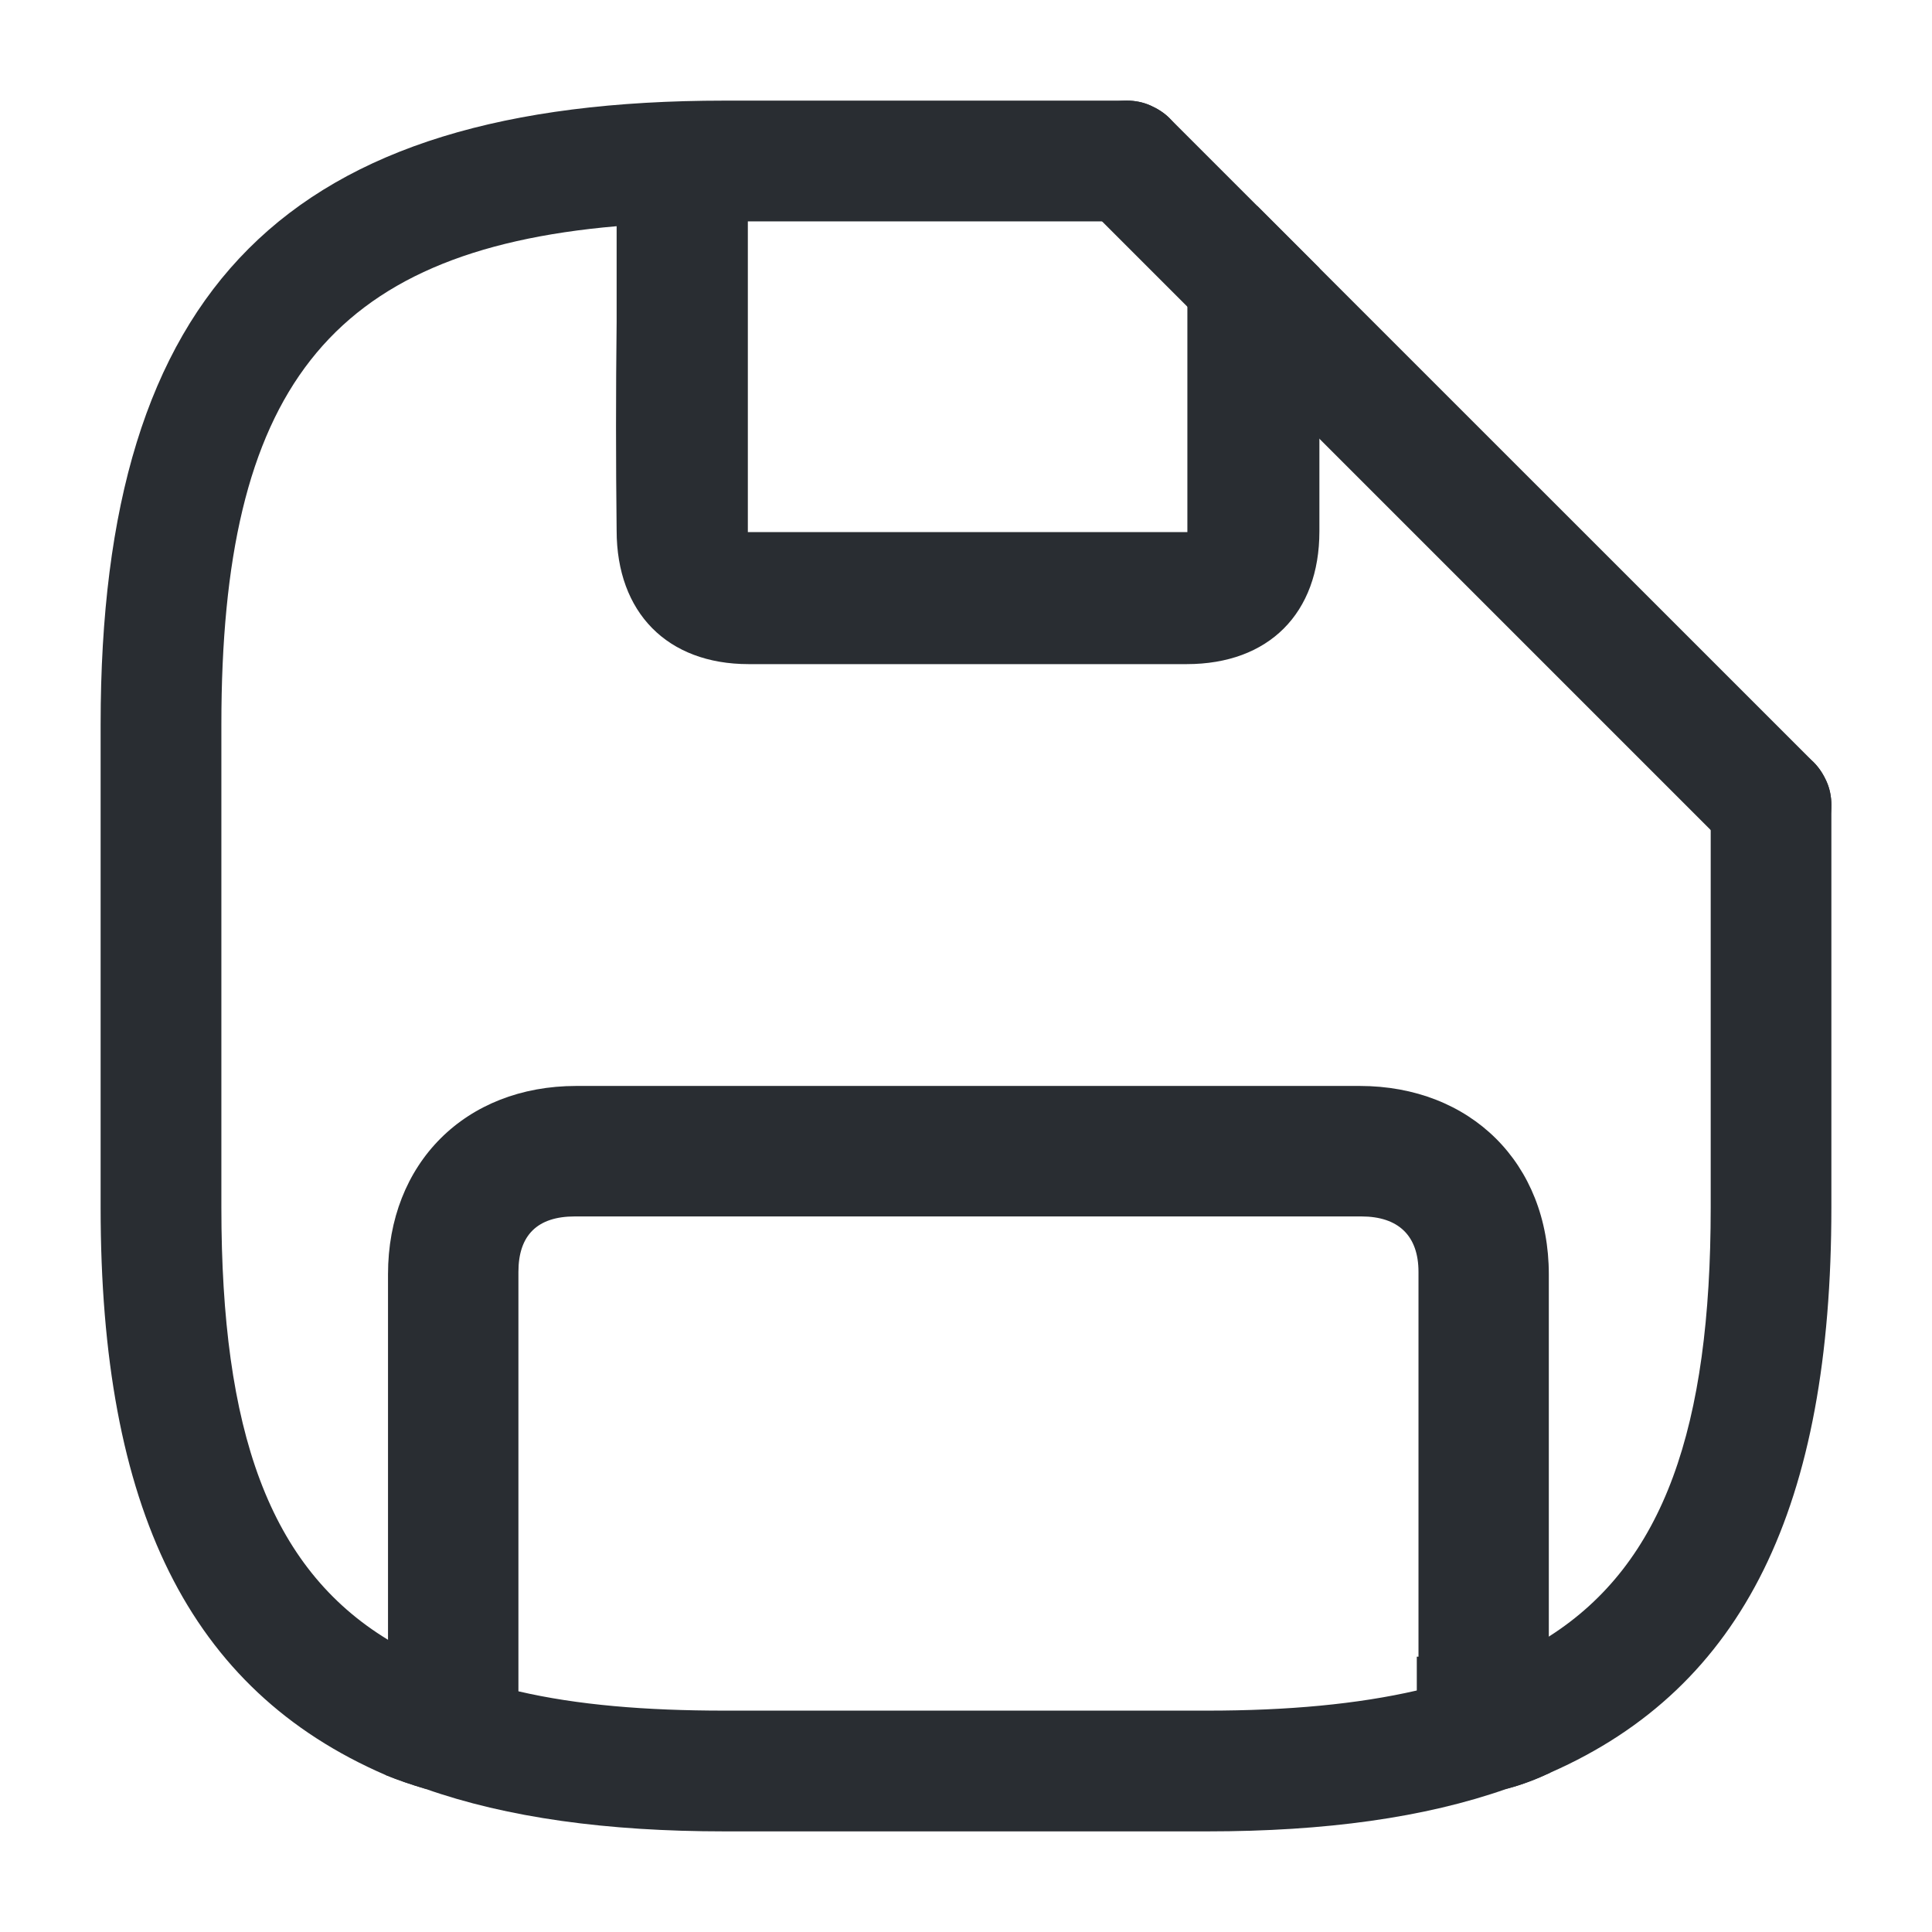
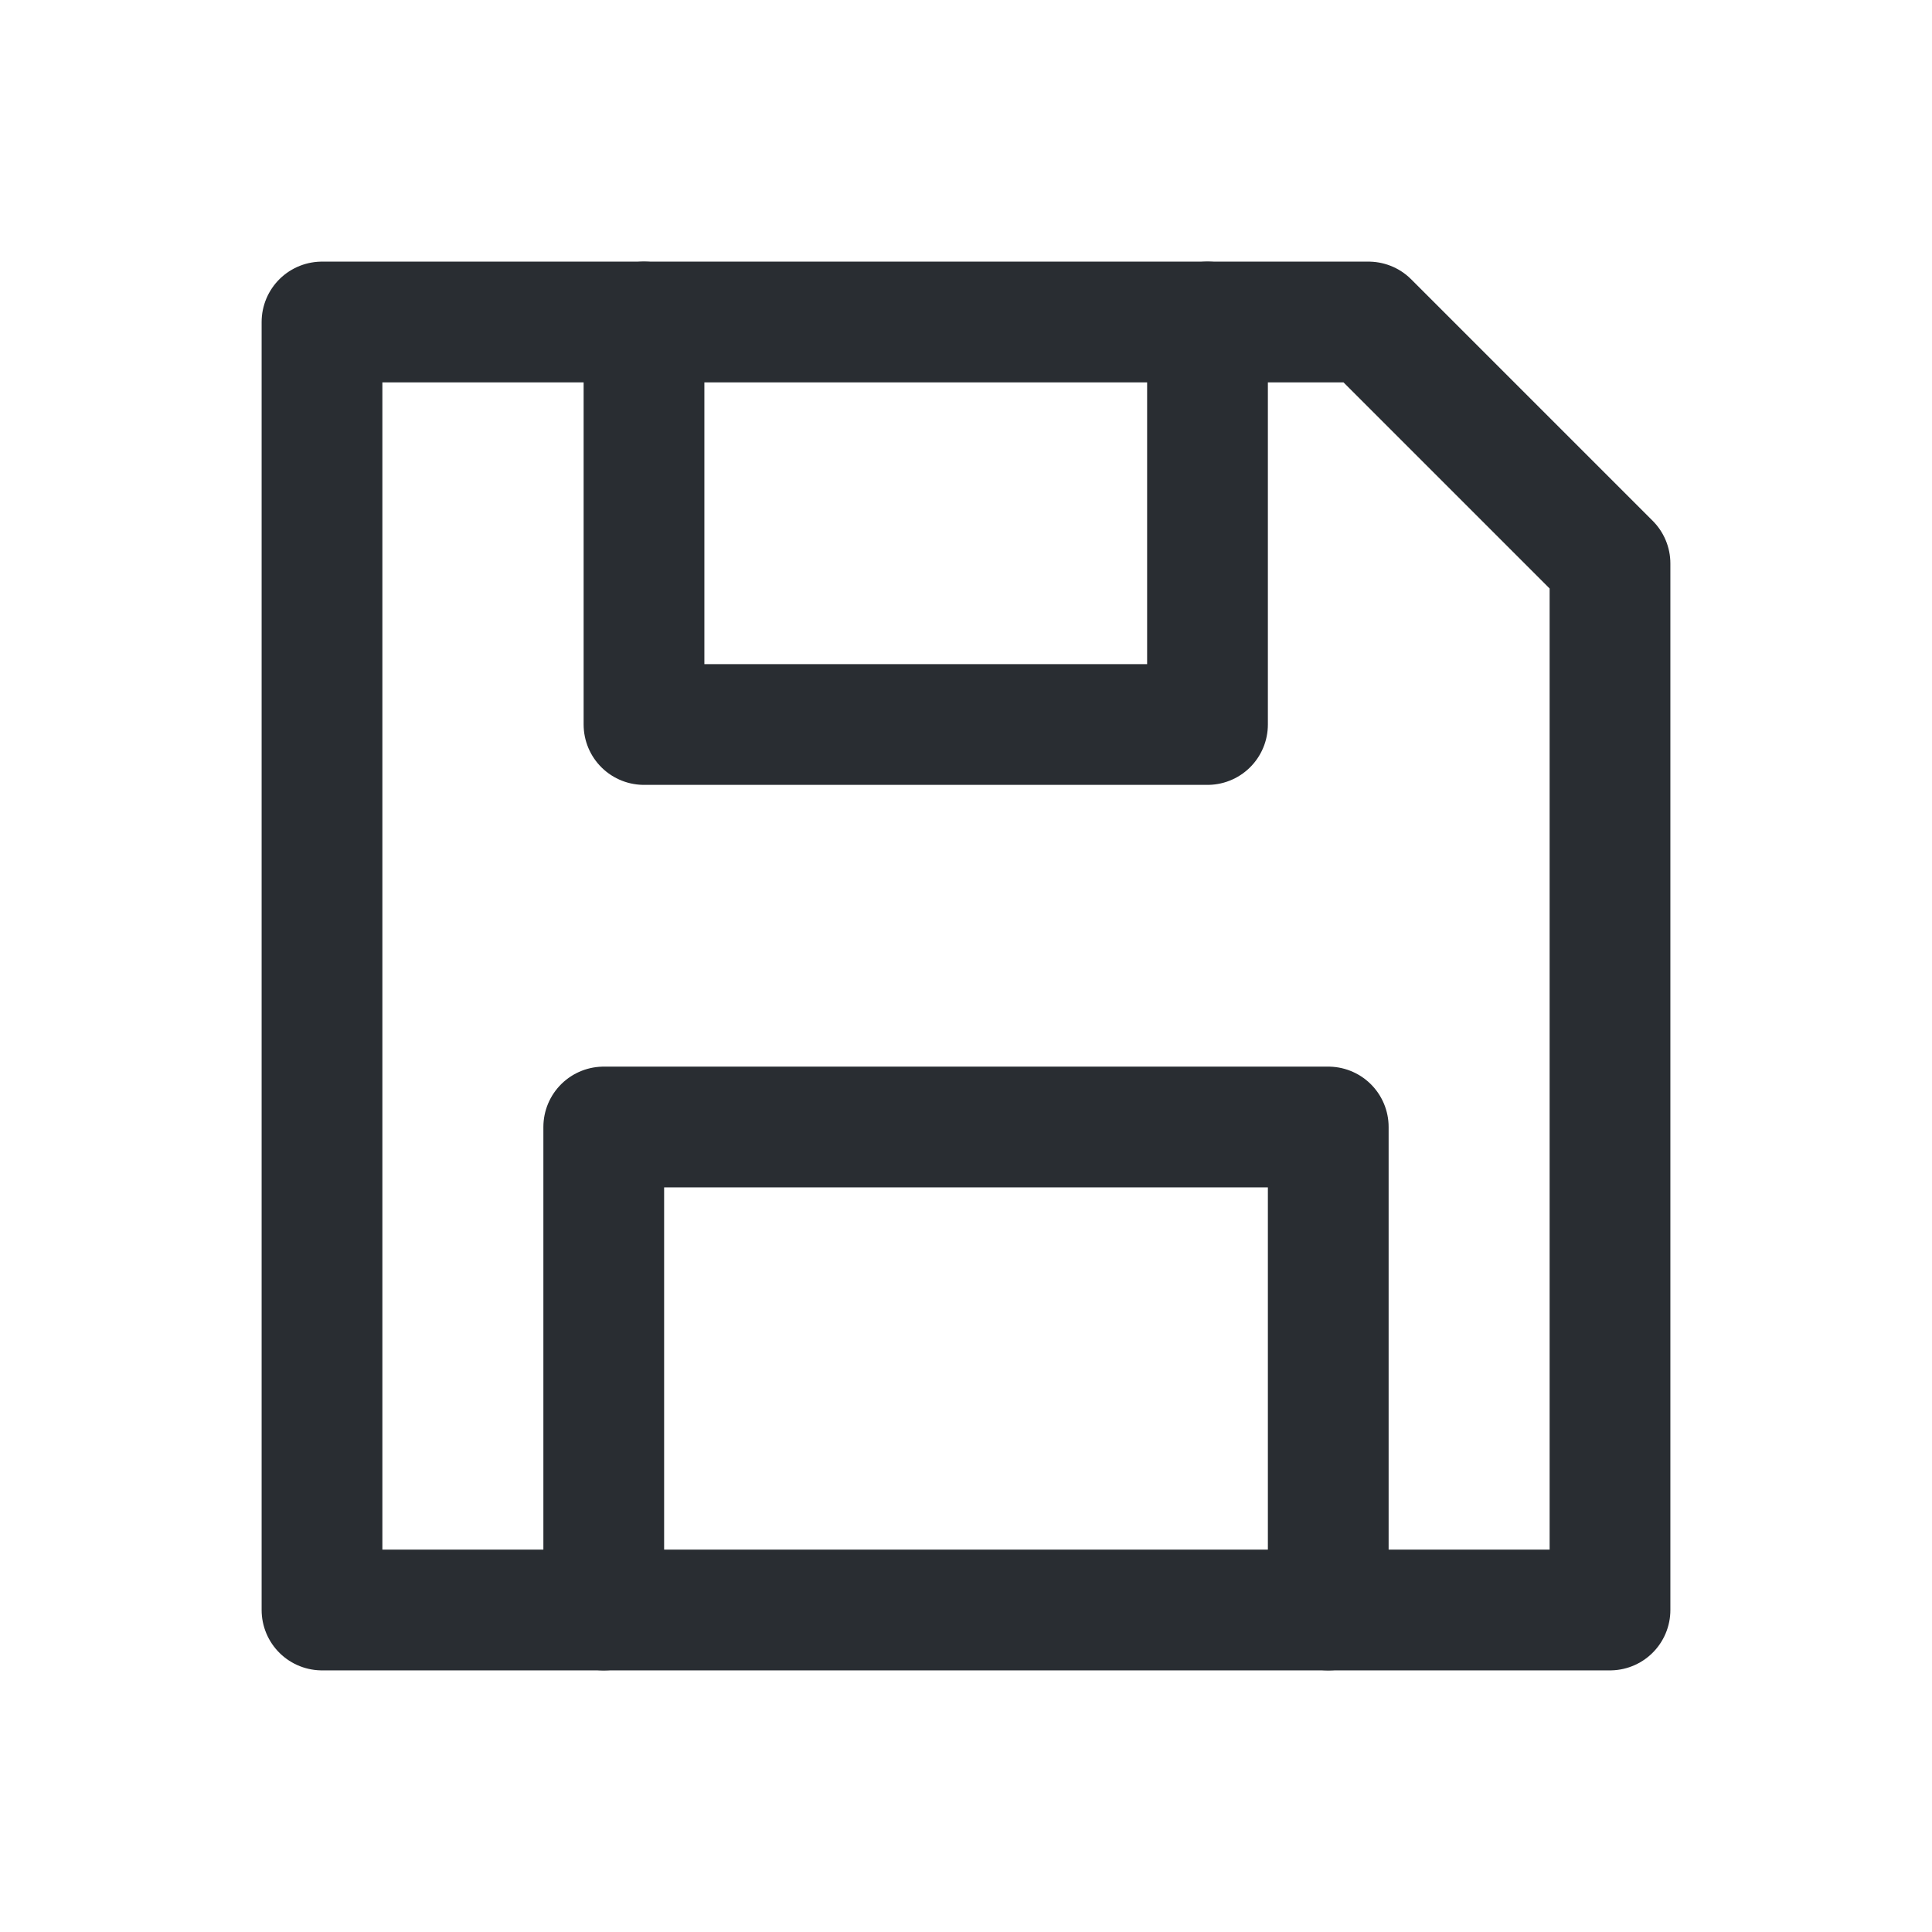
- <svg xmlns="http://www.w3.org/2000/svg" version="1.1" id="Vrstva_1" x="0px" y="0px" width="24px" height="24px" viewBox="0 0 24 24" enable-background="new 0 0 24 24" xml:space="preserve">
-   <g>
-     <g>
-       <g>
-         <path fill="#292D32" d="M22.75,10v5c0,3.7-1.08,5.96-3.49,7.02c-0.17,0.08-0.35,0.15-0.54,0.2c-1.02,0.36-2.26,0.53-3.72,0.53H9     c-1.46,0-2.7-0.17-3.72-0.53c-0.17-0.05-0.34-0.109-0.49-0.17C2.34,20.99,1.25,18.73,1.25,15V9c0-5.43,2.32-7.75,7.75-7.75h5     c0.1,0,0.2,0.02,0.29,0.06s0.17,0.09,0.24,0.16C14.66,1.61,14.75,1.8,14.75,2c0,0.41-0.34,0.75-0.75,0.75H9     c-0.48,0-0.92,0.02-1.34,0.06C4.07,3.12,2.75,4.87,2.75,9v6c0,2.77,0.59,4.47,2.07,5.37c0.45,0.29,0.99,0.5,1.62,0.64     c0.73,0.17,1.58,0.24,2.56,0.24h6c1,0,1.86-0.08,2.6-0.25c0.641-0.14,1.181-0.36,1.641-0.67c1.43-0.91,2.01-2.6,2.01-5.33v-5     c0-0.41,0.34-0.75,0.75-0.75c0.2,0,0.39,0.09,0.53,0.22c0.069,0.07,0.12,0.15,0.16,0.24S22.75,9.9,22.75,10z" />
-       </g>
-       <g>
-         <path fill="#292D32" d="M22.75,10c0,0.19-0.07,0.38-0.22,0.53c-0.15,0.15-0.34,0.22-0.53,0.22s-0.38-0.07-0.53-0.22l-0.22-0.22     l-4.86-4.86l-1.64-1.64l-1.06-1.06L13.47,2.53c-0.29-0.29-0.29-0.77,0-1.06c0.15-0.15,0.34-0.22,0.53-0.22     c0.1,0,0.2,0.02,0.29,0.06s0.17,0.09,0.24,0.16l1.09,1.09l0.77,0.77l6.141,6.14c0.069,0.07,0.12,0.15,0.16,0.24     S22.75,9.9,22.75,10z" />
-       </g>
-     </g>
-   </g>
-   <path fill="#292D32" d="M16.39,3.33V6.6c0,1.02-0.63,1.65-1.649,1.65H9.3c-1.01,0-1.64-0.64-1.64-1.66C7.65,5.73,7.65,4.87,7.66,4  V2.56h1.63v4.05h5.46V2.57H14.7V2.56h0.92L16.39,3.33z" />
-   <g>
-     <path fill="#292D32" d="M19.26,20.6v1.42c-0.17,0.08-0.35,0.15-0.54,0.2H17.6v-1.64h0.021V15.8c0-0.45-0.25-0.689-0.71-0.689H7.14   c-0.46,0-0.7,0.229-0.7,0.689v6.42H5.28c-0.17-0.05-0.34-0.109-0.49-0.17V20.6h0.03v-4.77c0-1.38,0.96-2.34,2.34-2.34h9.729   c1.38,0,2.351,0.96,2.351,2.34v4.77H19.26z" />
+ <svg xmlns="http://www.w3.org/2000/svg" version="1.1" width="24px" height="24px" viewBox="0 0 24 24">
+   <g fill="none" stroke="#292D32" stroke-width="1.5" stroke-linecap="round" stroke-linejoin="round">
+     <path d="M4 4h13l3 3v13H4z" />
+     <path d="M8 4v5h7V4" />
+     <path d="M7.5 20v-6h9v6" />
  </g>
</svg>
